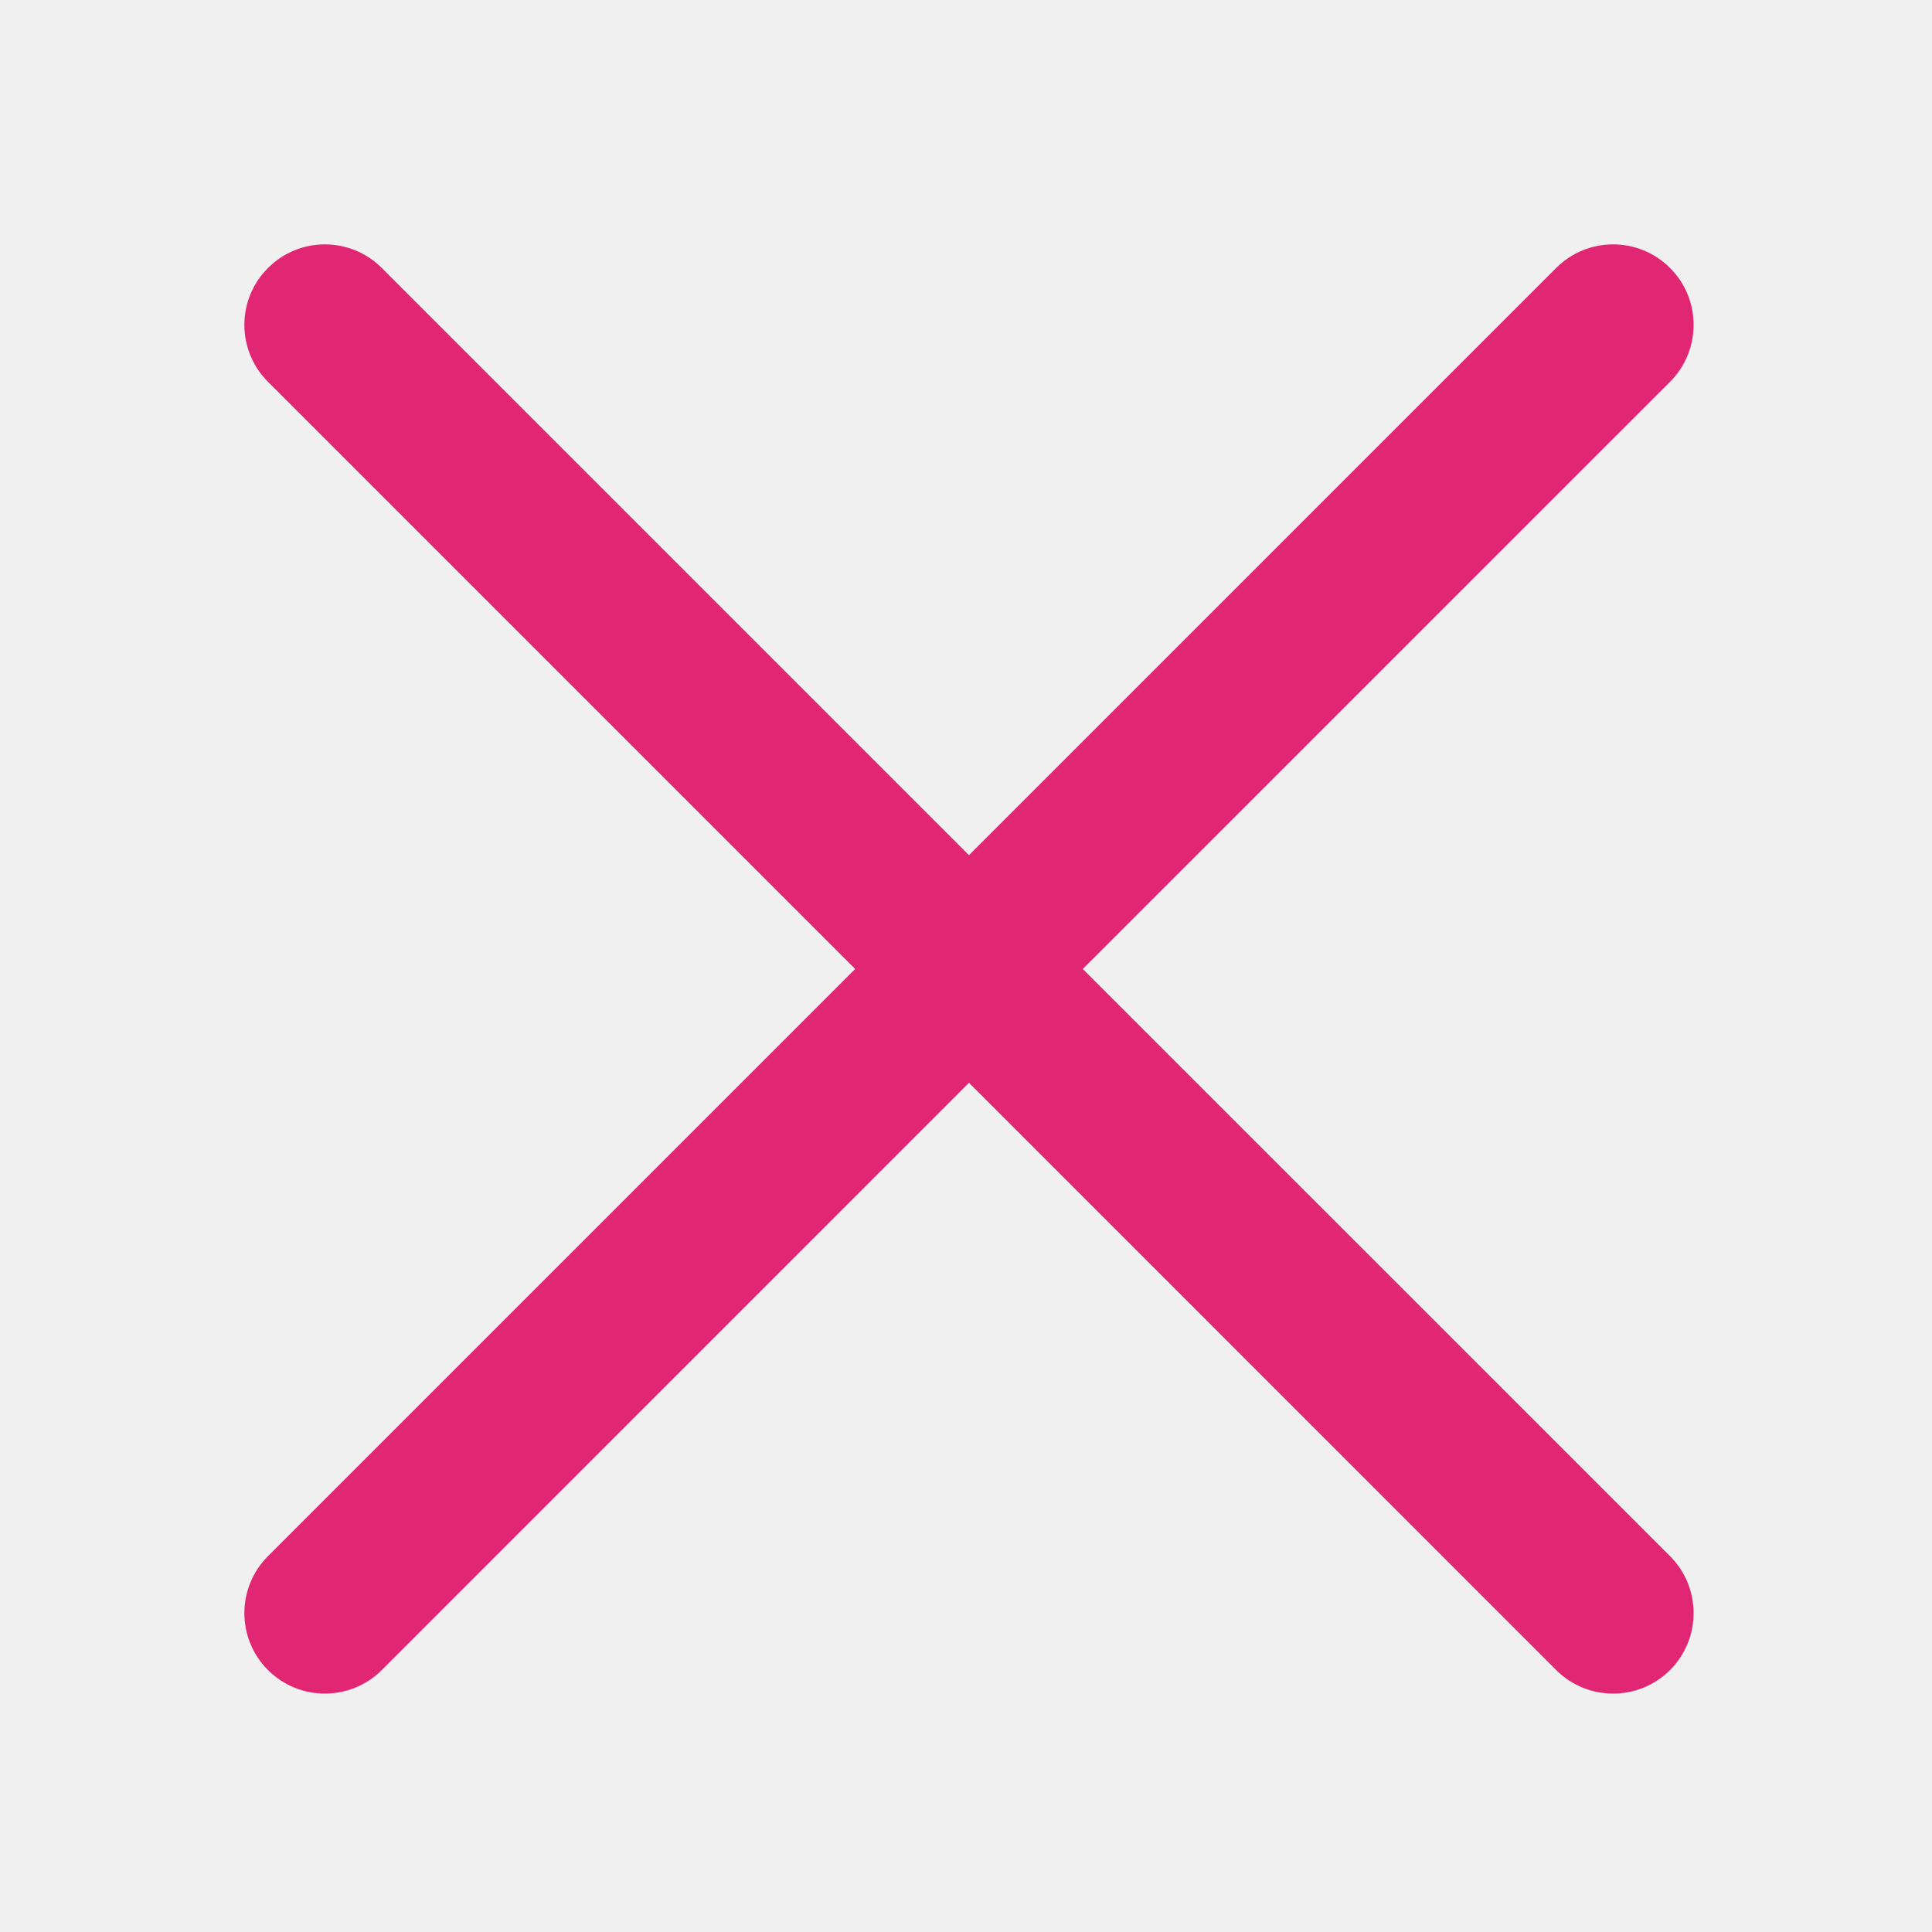
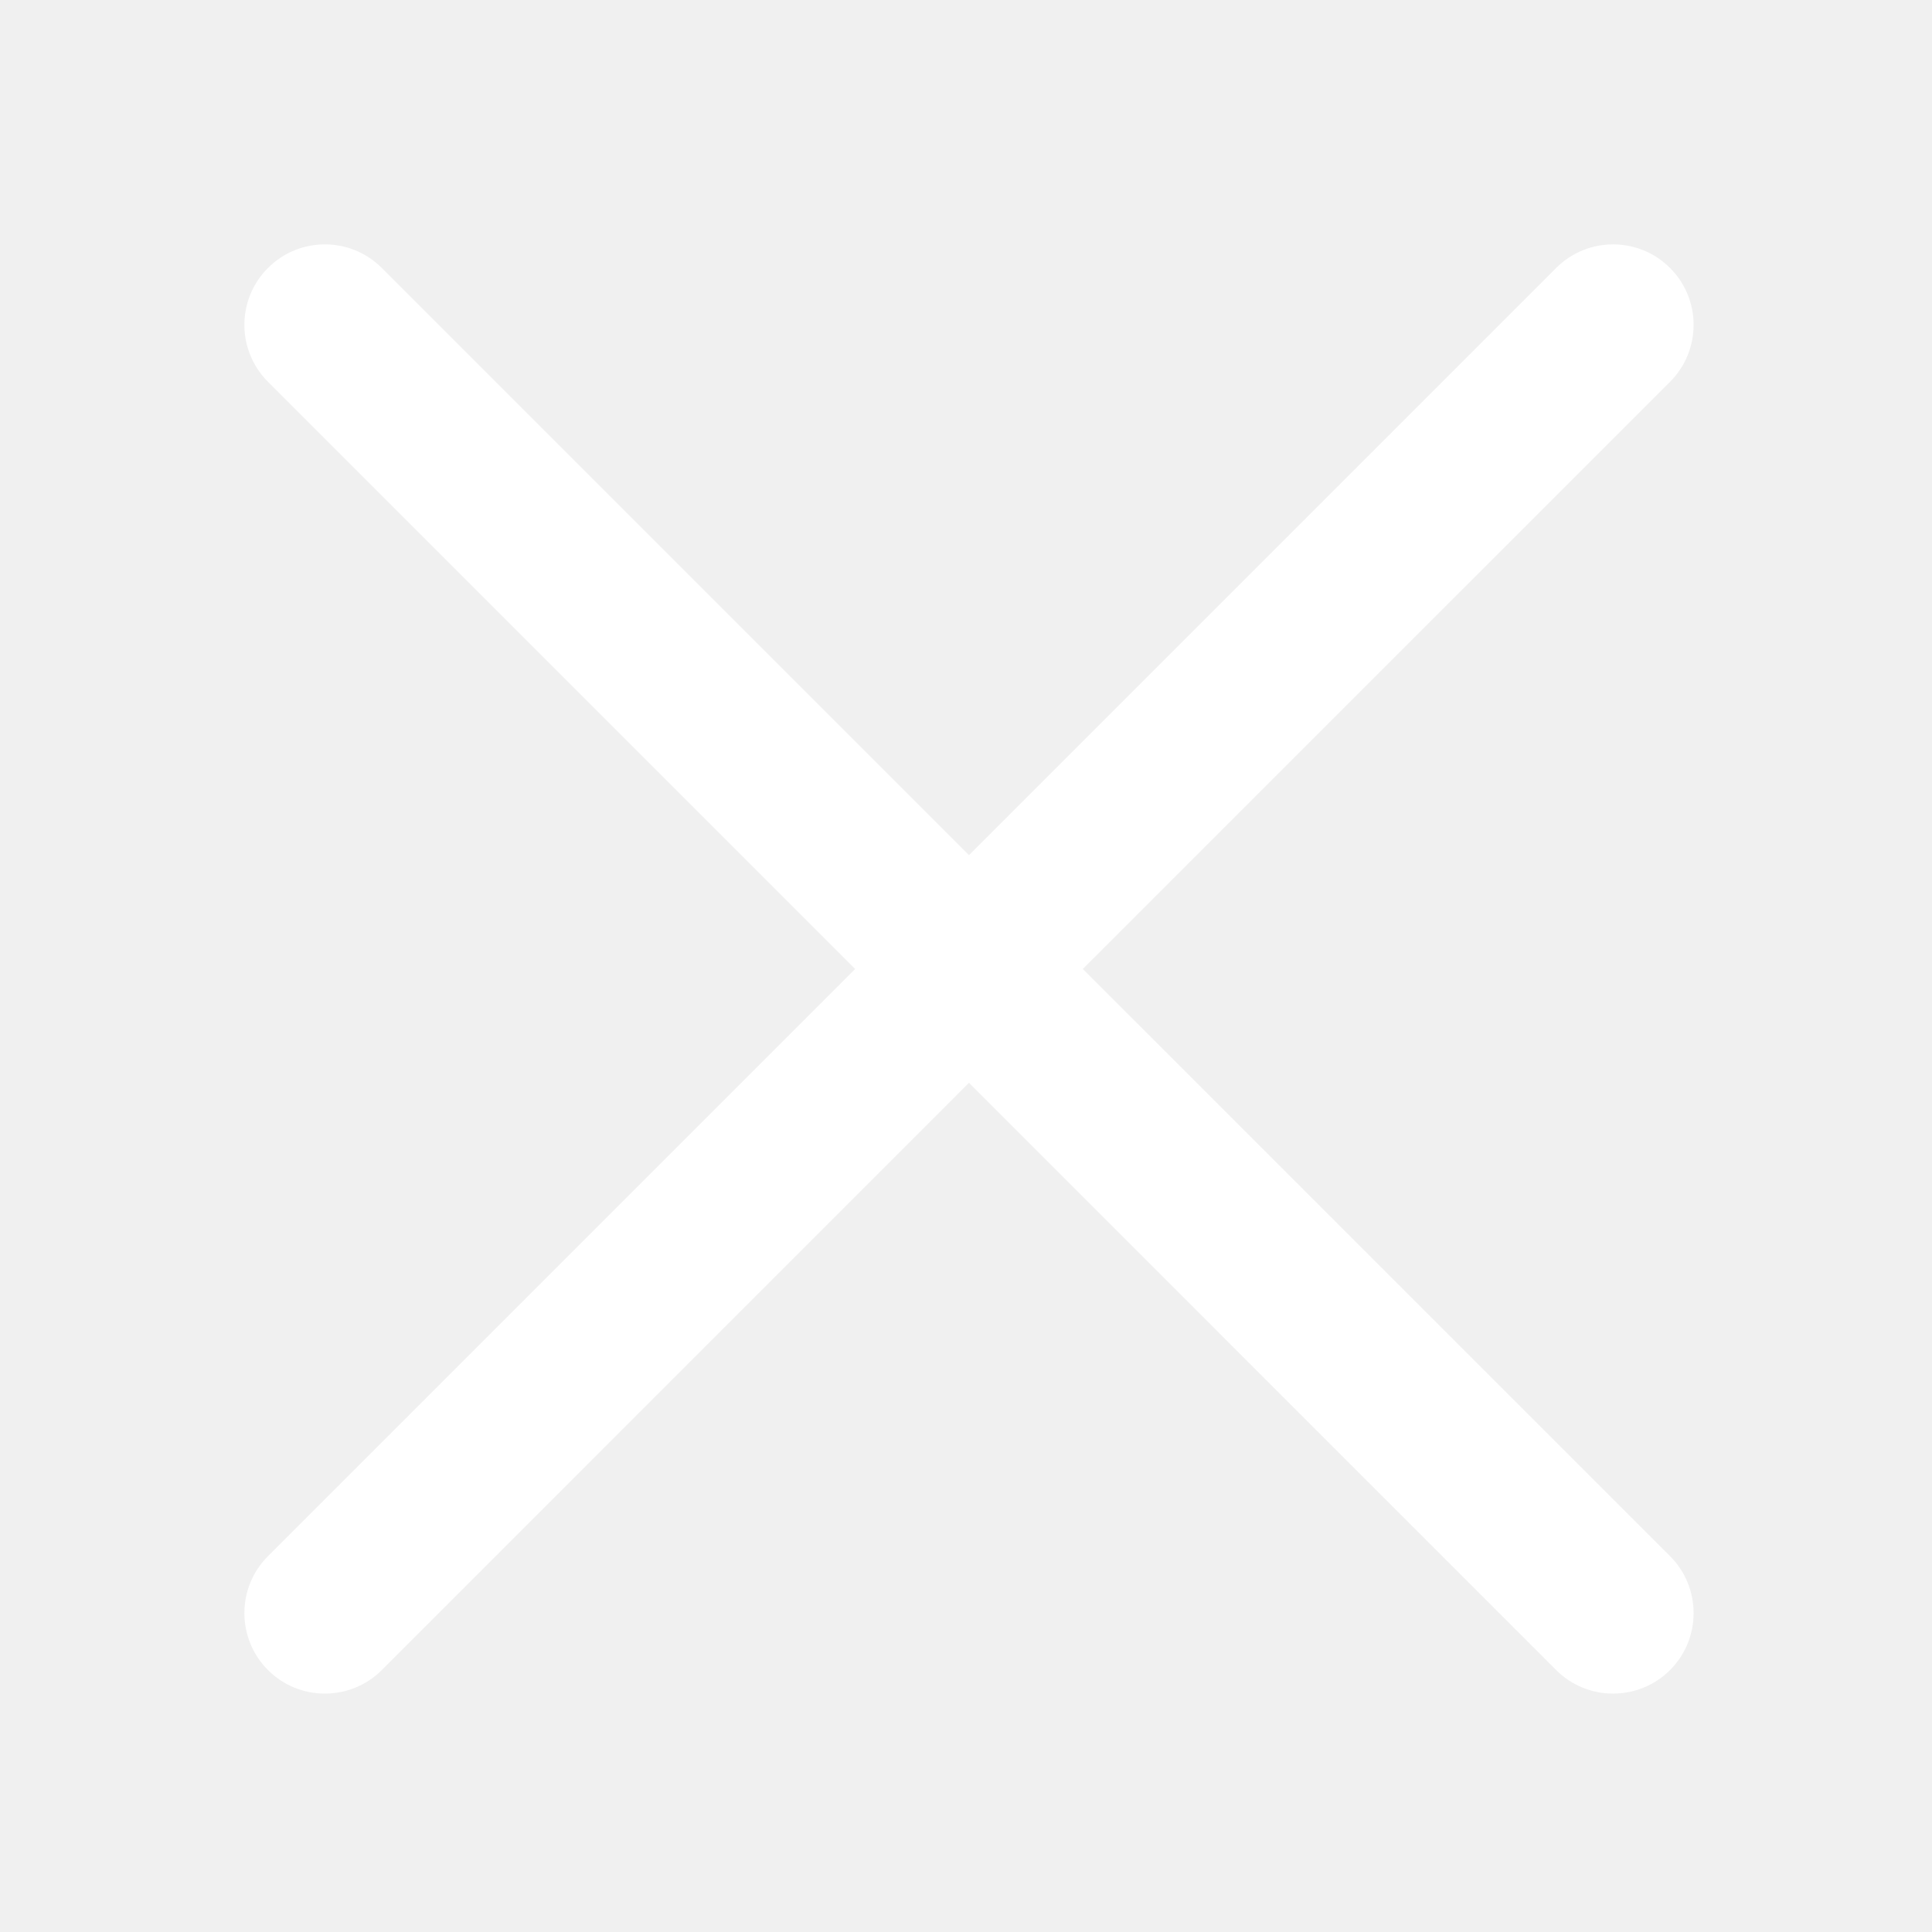
<svg xmlns="http://www.w3.org/2000/svg" width="800px" height="800px" viewBox="0 0 24 24" fill="none">
  <g id="SVGRepo_bgCarrier" stroke-width="0" />
  <g id="SVGRepo_tracerCarrier" stroke-linecap="round" stroke-linejoin="round" />
  <g id="SVGRepo_iconCarrier">
-     <path d="M20.746 3.329C20.355 2.938 19.722 2.938 19.331 3.329L12.037 10.623L4.743 3.329C4.352 2.938 3.719 2.938 3.329 3.329C2.938 3.719 2.938 4.352 3.329 4.743L10.623 12.037L3.329 19.331C2.938 19.722 2.938 20.355 3.329 20.746C3.719 21.136 4.352 21.136 4.743 20.746L12.037 13.451L19.331 20.746C19.722 21.136 20.355 21.136 20.746 20.746C21.136 20.355 21.136 19.722 20.746 19.331L13.451 12.037L20.746 4.743C21.136 4.352 21.136 3.719 20.746 3.329Z" fill="#E12773" />
+     <path d="M20.746 3.329C20.355 2.938 19.722 2.938 19.331 3.329L12.037 10.623L4.743 3.329C4.352 2.938 3.719 2.938 3.329 3.329C2.938 3.719 2.938 4.352 3.329 4.743L10.623 12.037L3.329 19.331C2.938 19.722 2.938 20.355 3.329 20.746C3.719 21.136 4.352 21.136 4.743 20.746L12.037 13.451L19.331 20.746C19.722 21.136 20.355 21.136 20.746 20.746C21.136 20.355 21.136 19.722 20.746 19.331L13.451 12.037L20.746 4.743C21.136 4.352 21.136 3.719 20.746 3.329Z" fill="#ffffff" />
  </g>
</svg>
